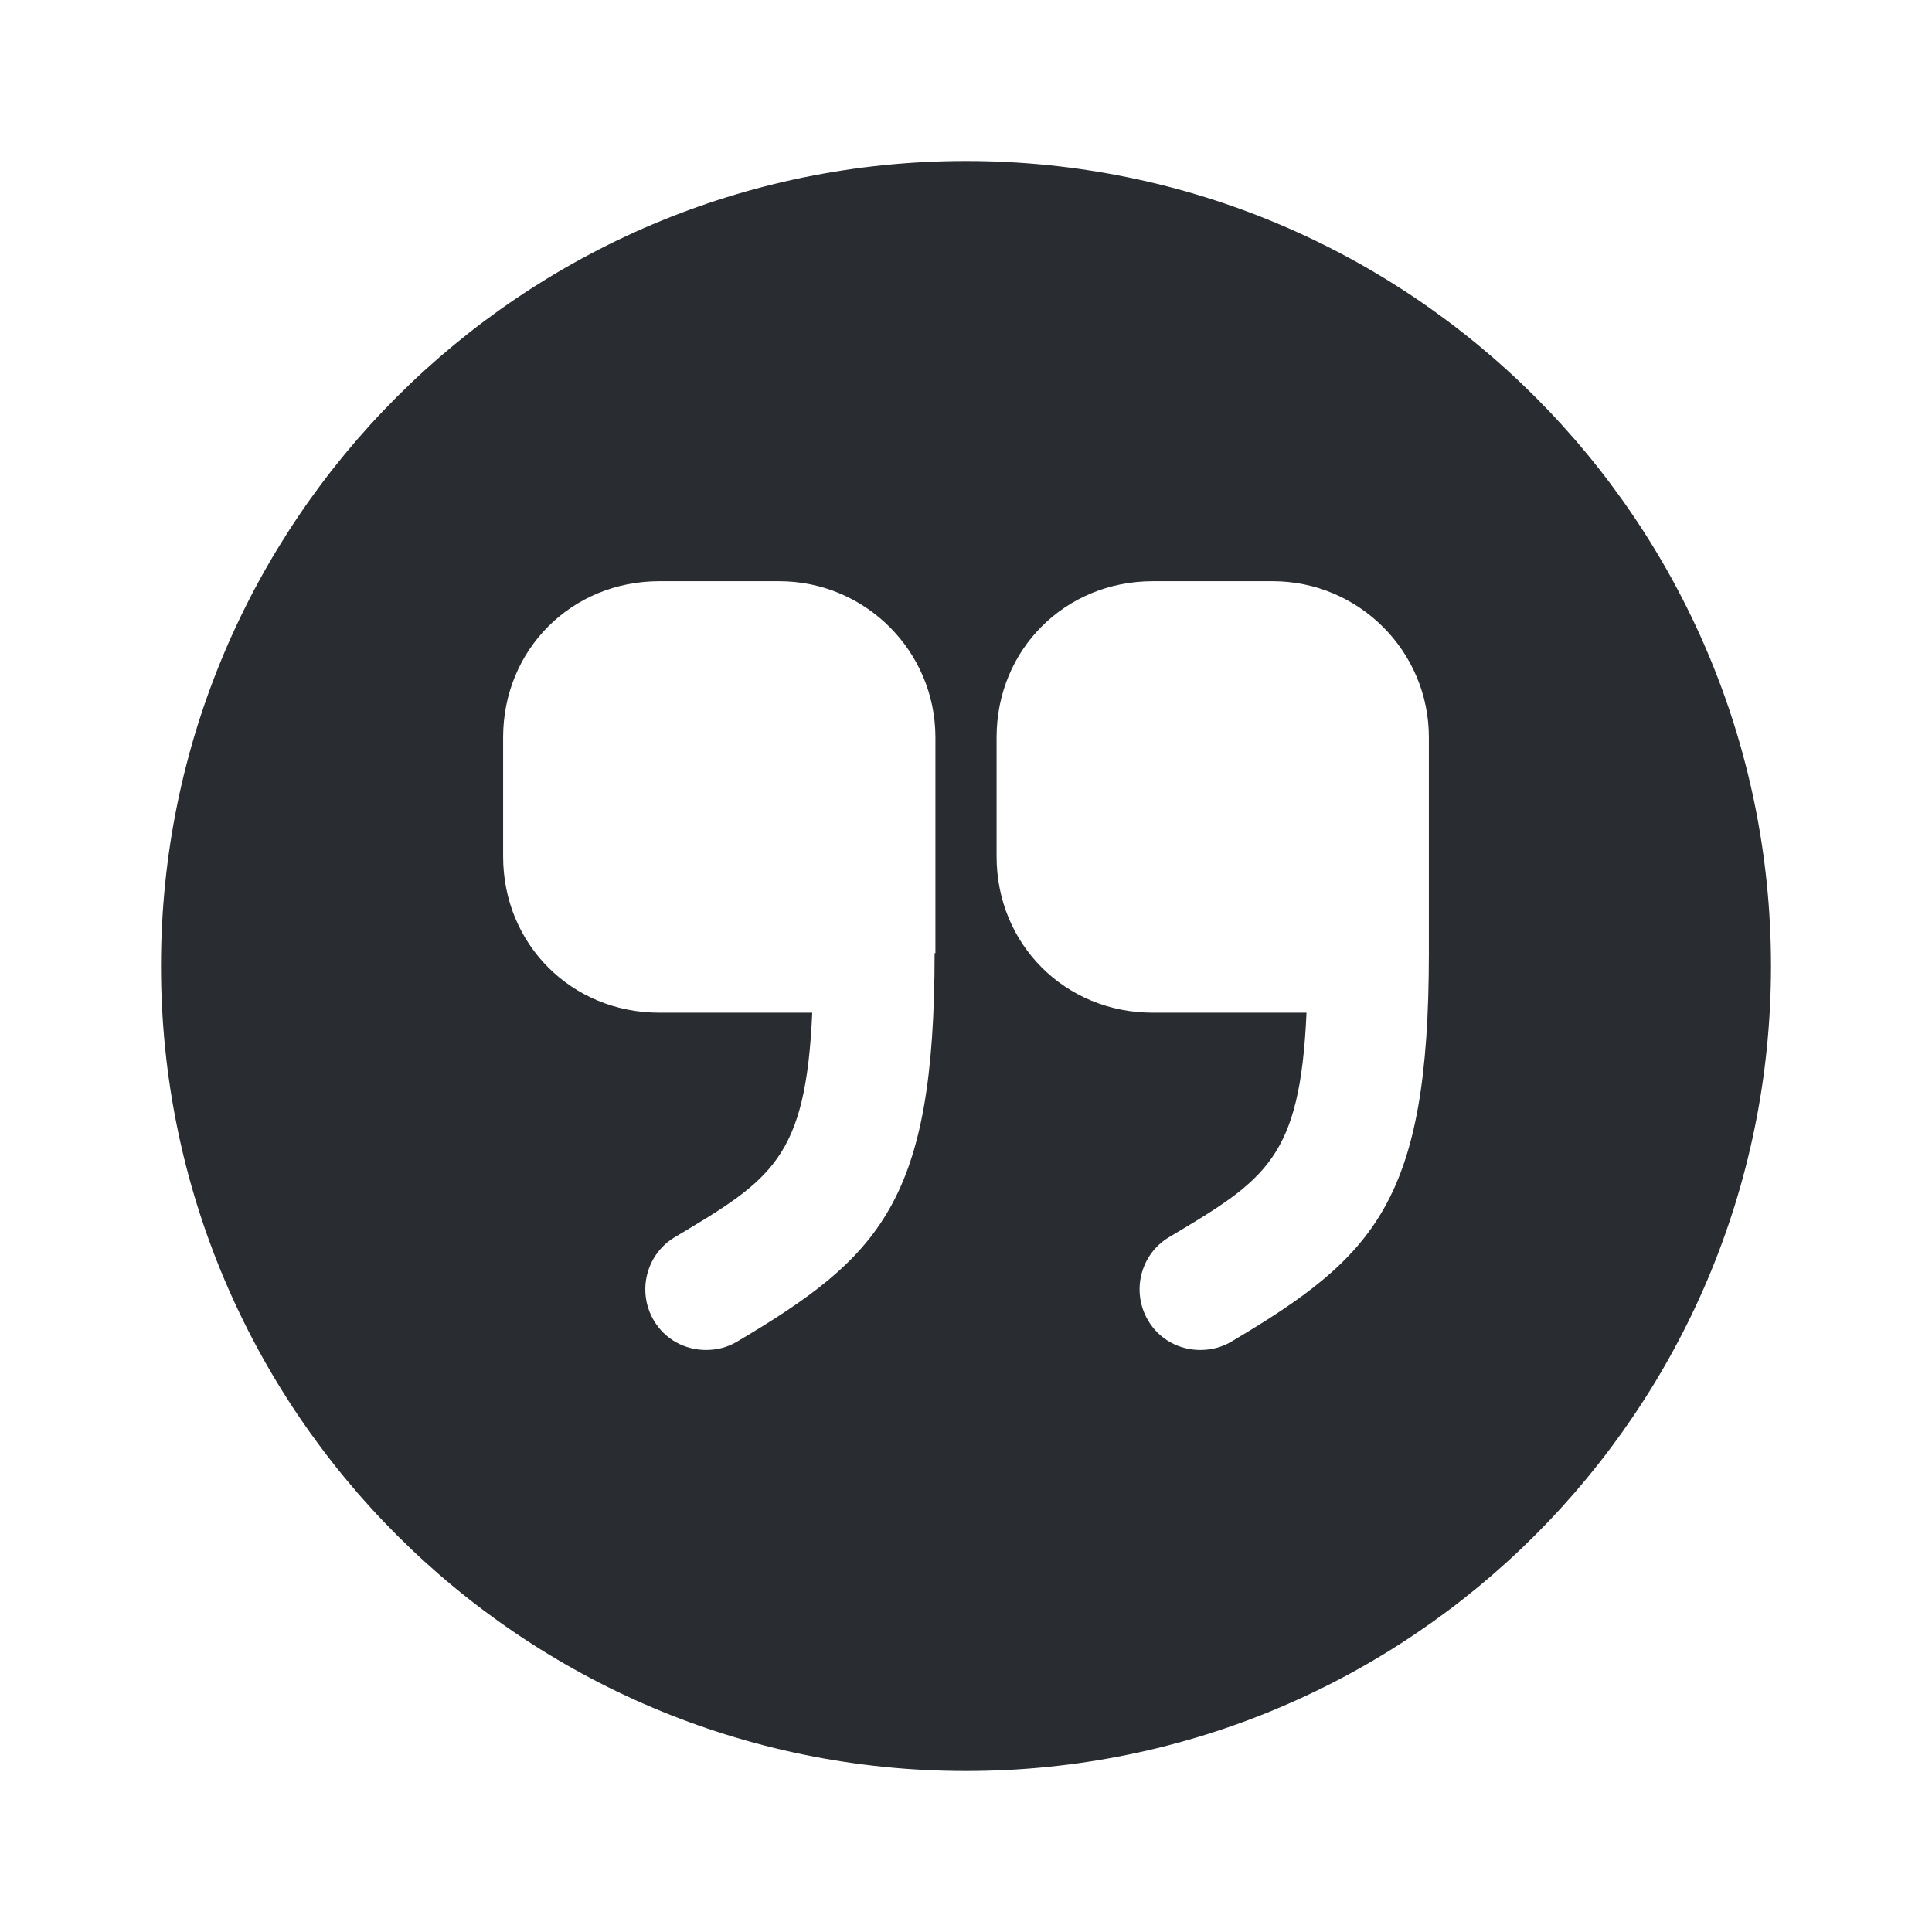
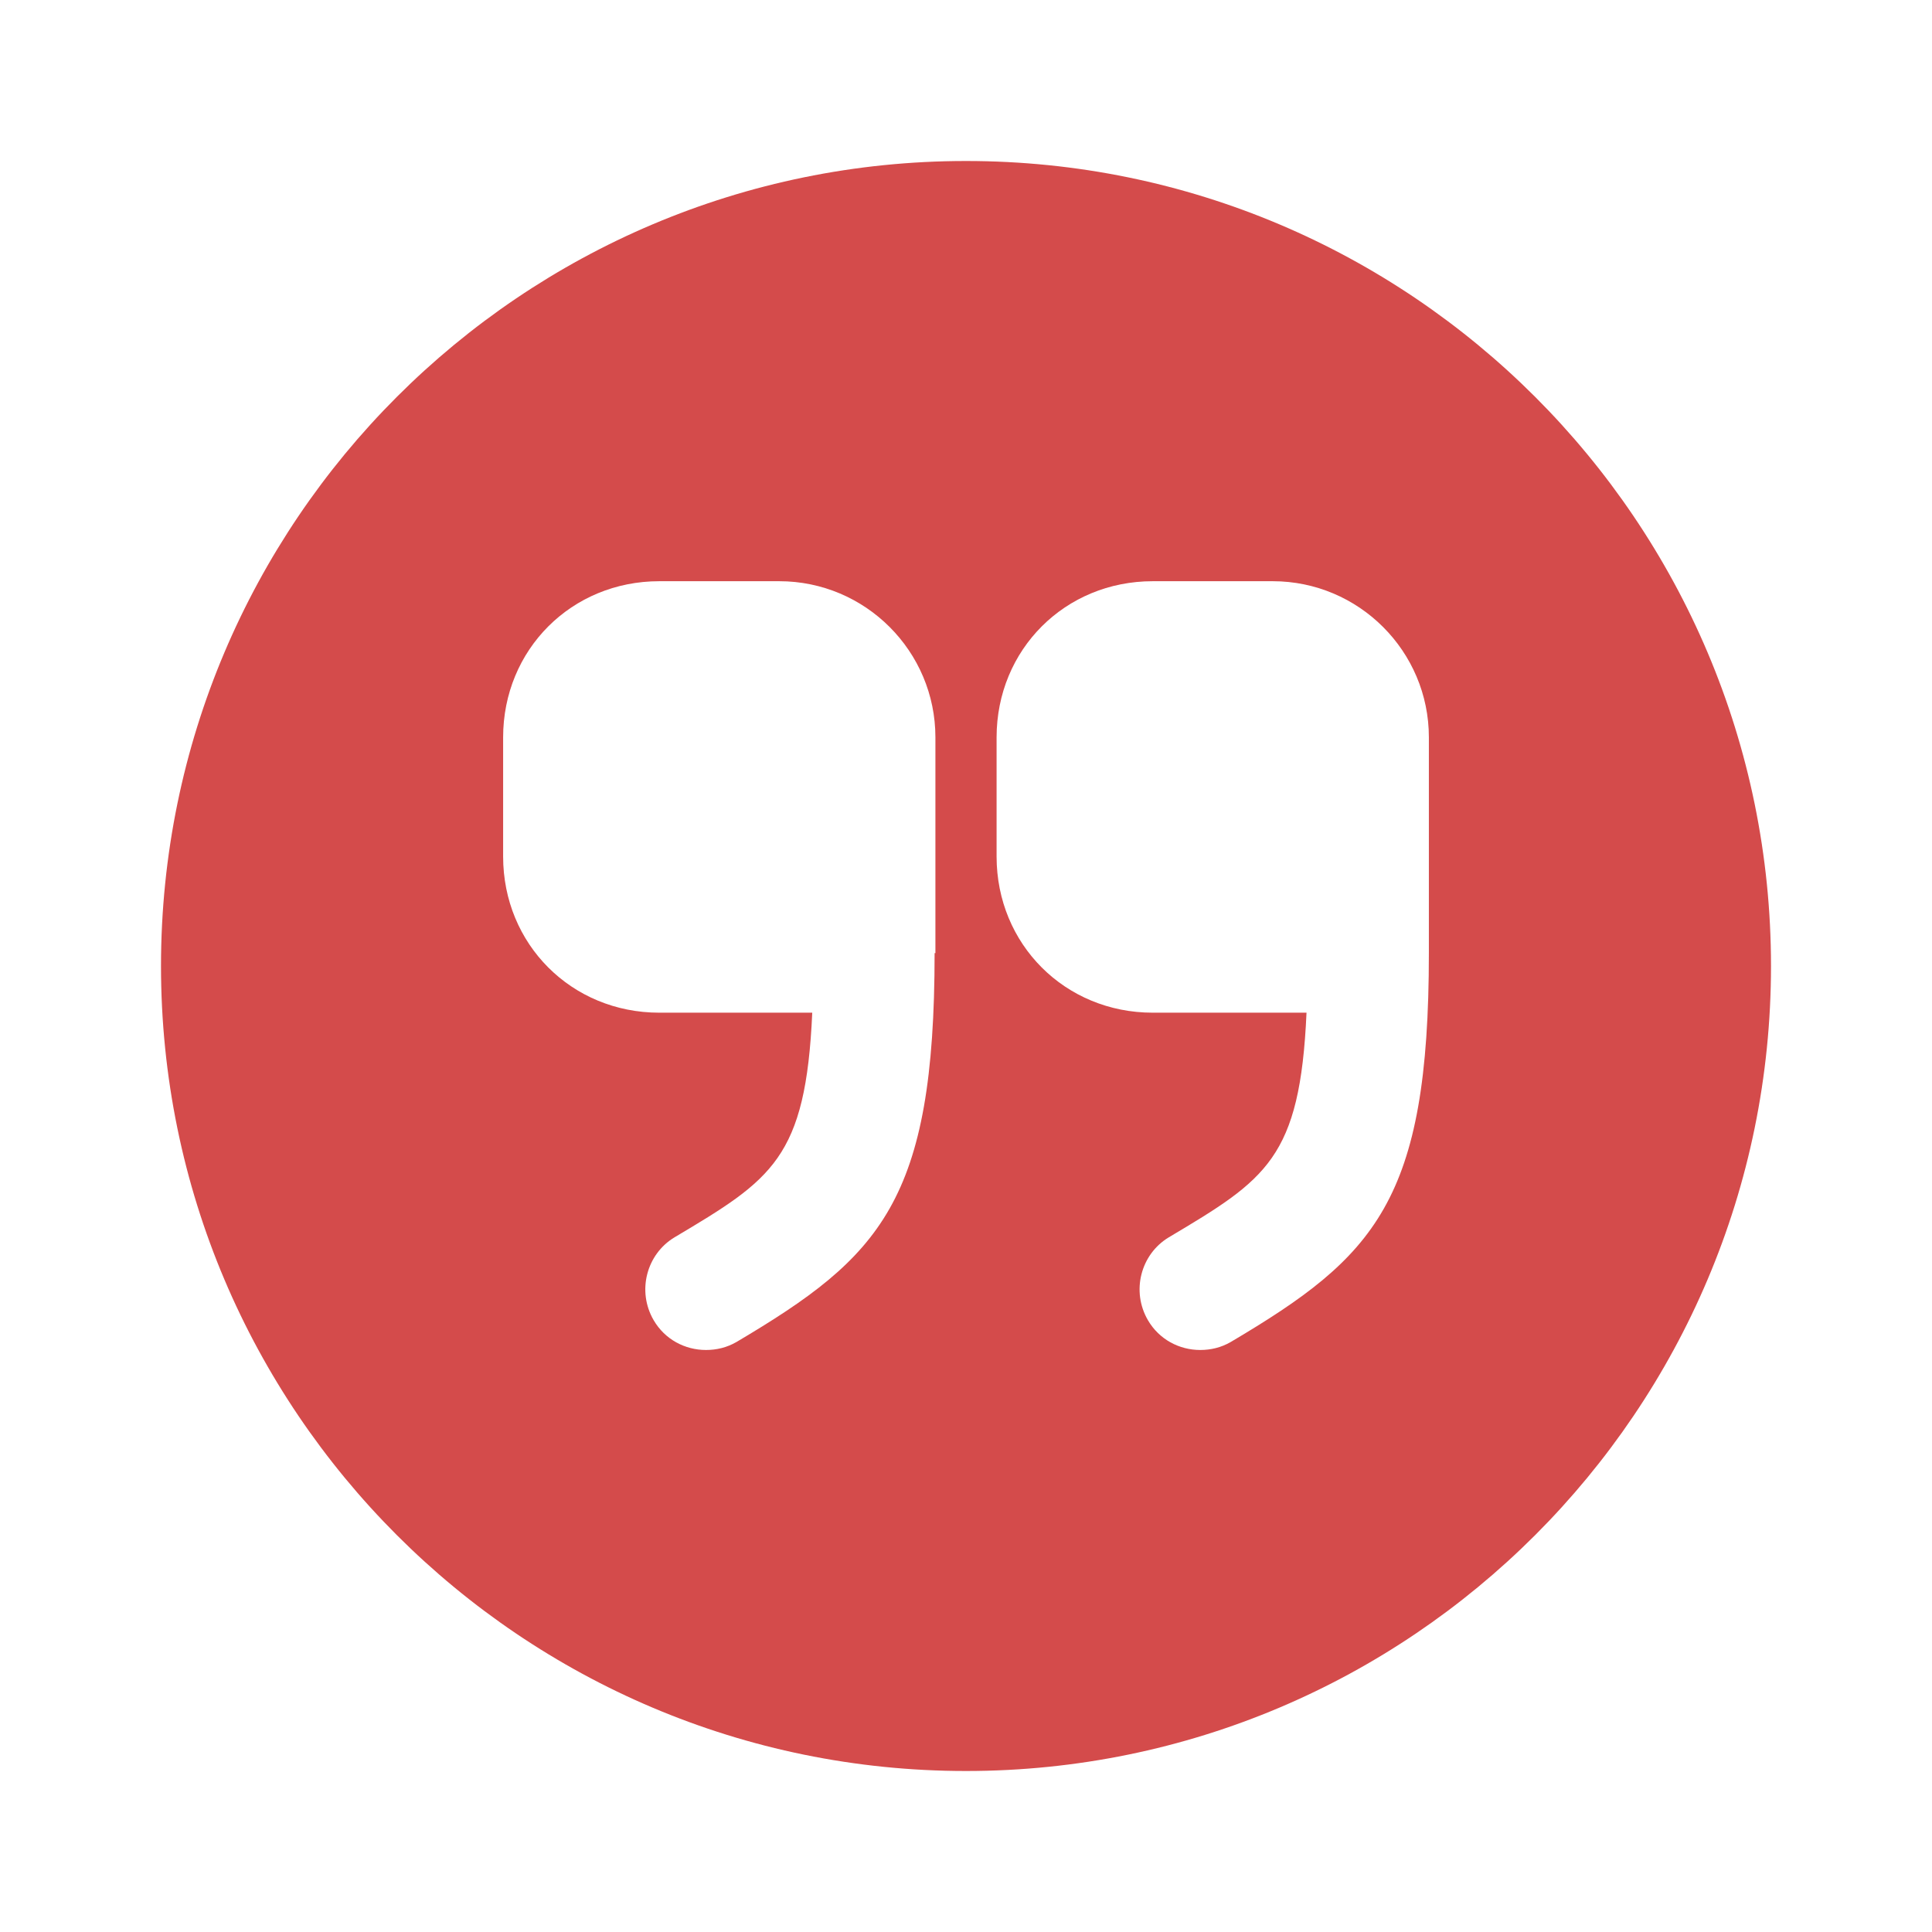
<svg xmlns="http://www.w3.org/2000/svg" width="800px" height="800px" viewBox="0 0 24 24" fill="none">
-   <path d="M12 2C6.48 2 2 6.48 2 12C2 17.52 6.48 22 12 22C17.52 22 22 17.52 22 12C22 6.48 17.52 2 12 2ZM11.61 11.84C11.61 14.92 10.94 15.61 9.15 16.67C9.03 16.74 8.9 16.77 8.77 16.77C8.51 16.77 8.26 16.64 8.12 16.4C7.91 16.04 8.03 15.58 8.38 15.37C9.59 14.65 10.01 14.39 10.09 12.58H8.19C7.1 12.58 6.25 11.73 6.25 10.64V9.16C6.25 8.07 7.1 7.22 8.19 7.22H9.68C10.75 7.22 11.62 8.09 11.62 9.16V11.84H11.61ZM17.75 11.84C17.75 14.92 17.08 15.61 15.29 16.67C15.17 16.74 15.04 16.77 14.91 16.77C14.65 16.77 14.4 16.64 14.26 16.4C14.05 16.04 14.17 15.58 14.52 15.37C15.73 14.65 16.15 14.39 16.23 12.58H14.32C13.23 12.58 12.38 11.73 12.38 10.64V9.16C12.38 8.07 13.23 7.22 14.32 7.22H15.81C16.88 7.22 17.75 8.09 17.75 9.16V11.84Z" fill="#292D32" />
+   <path d="M12 2C6.48 2 2 6.48 2 12C2 17.52 6.48 22 12 22C17.52 22 22 17.52 22 12C22 6.48 17.52 2 12 2ZM11.61 11.84C11.61 14.92 10.94 15.61 9.15 16.67C9.03 16.74 8.9 16.77 8.77 16.77C8.51 16.77 8.26 16.64 8.12 16.4C7.91 16.04 8.03 15.58 8.38 15.37C9.59 14.65 10.01 14.39 10.09 12.58H8.19C7.1 12.58 6.25 11.73 6.25 10.64V9.16C6.25 8.07 7.1 7.22 8.19 7.22H9.68C10.75 7.22 11.62 8.09 11.62 9.16V11.84H11.61ZM17.75 11.84C17.75 14.92 17.08 15.61 15.29 16.67C15.17 16.74 15.04 16.77 14.91 16.77C14.65 16.77 14.4 16.64 14.26 16.4C14.05 16.04 14.17 15.58 14.52 15.37C15.73 14.65 16.15 14.39 16.23 12.58H14.32C13.23 12.58 12.38 11.73 12.38 10.64V9.16C12.38 8.07 13.23 7.22 14.32 7.22H15.81C16.88 7.22 17.75 8.09 17.75 9.16V11.84Z" fill="#D44B4B" />
</svg>
